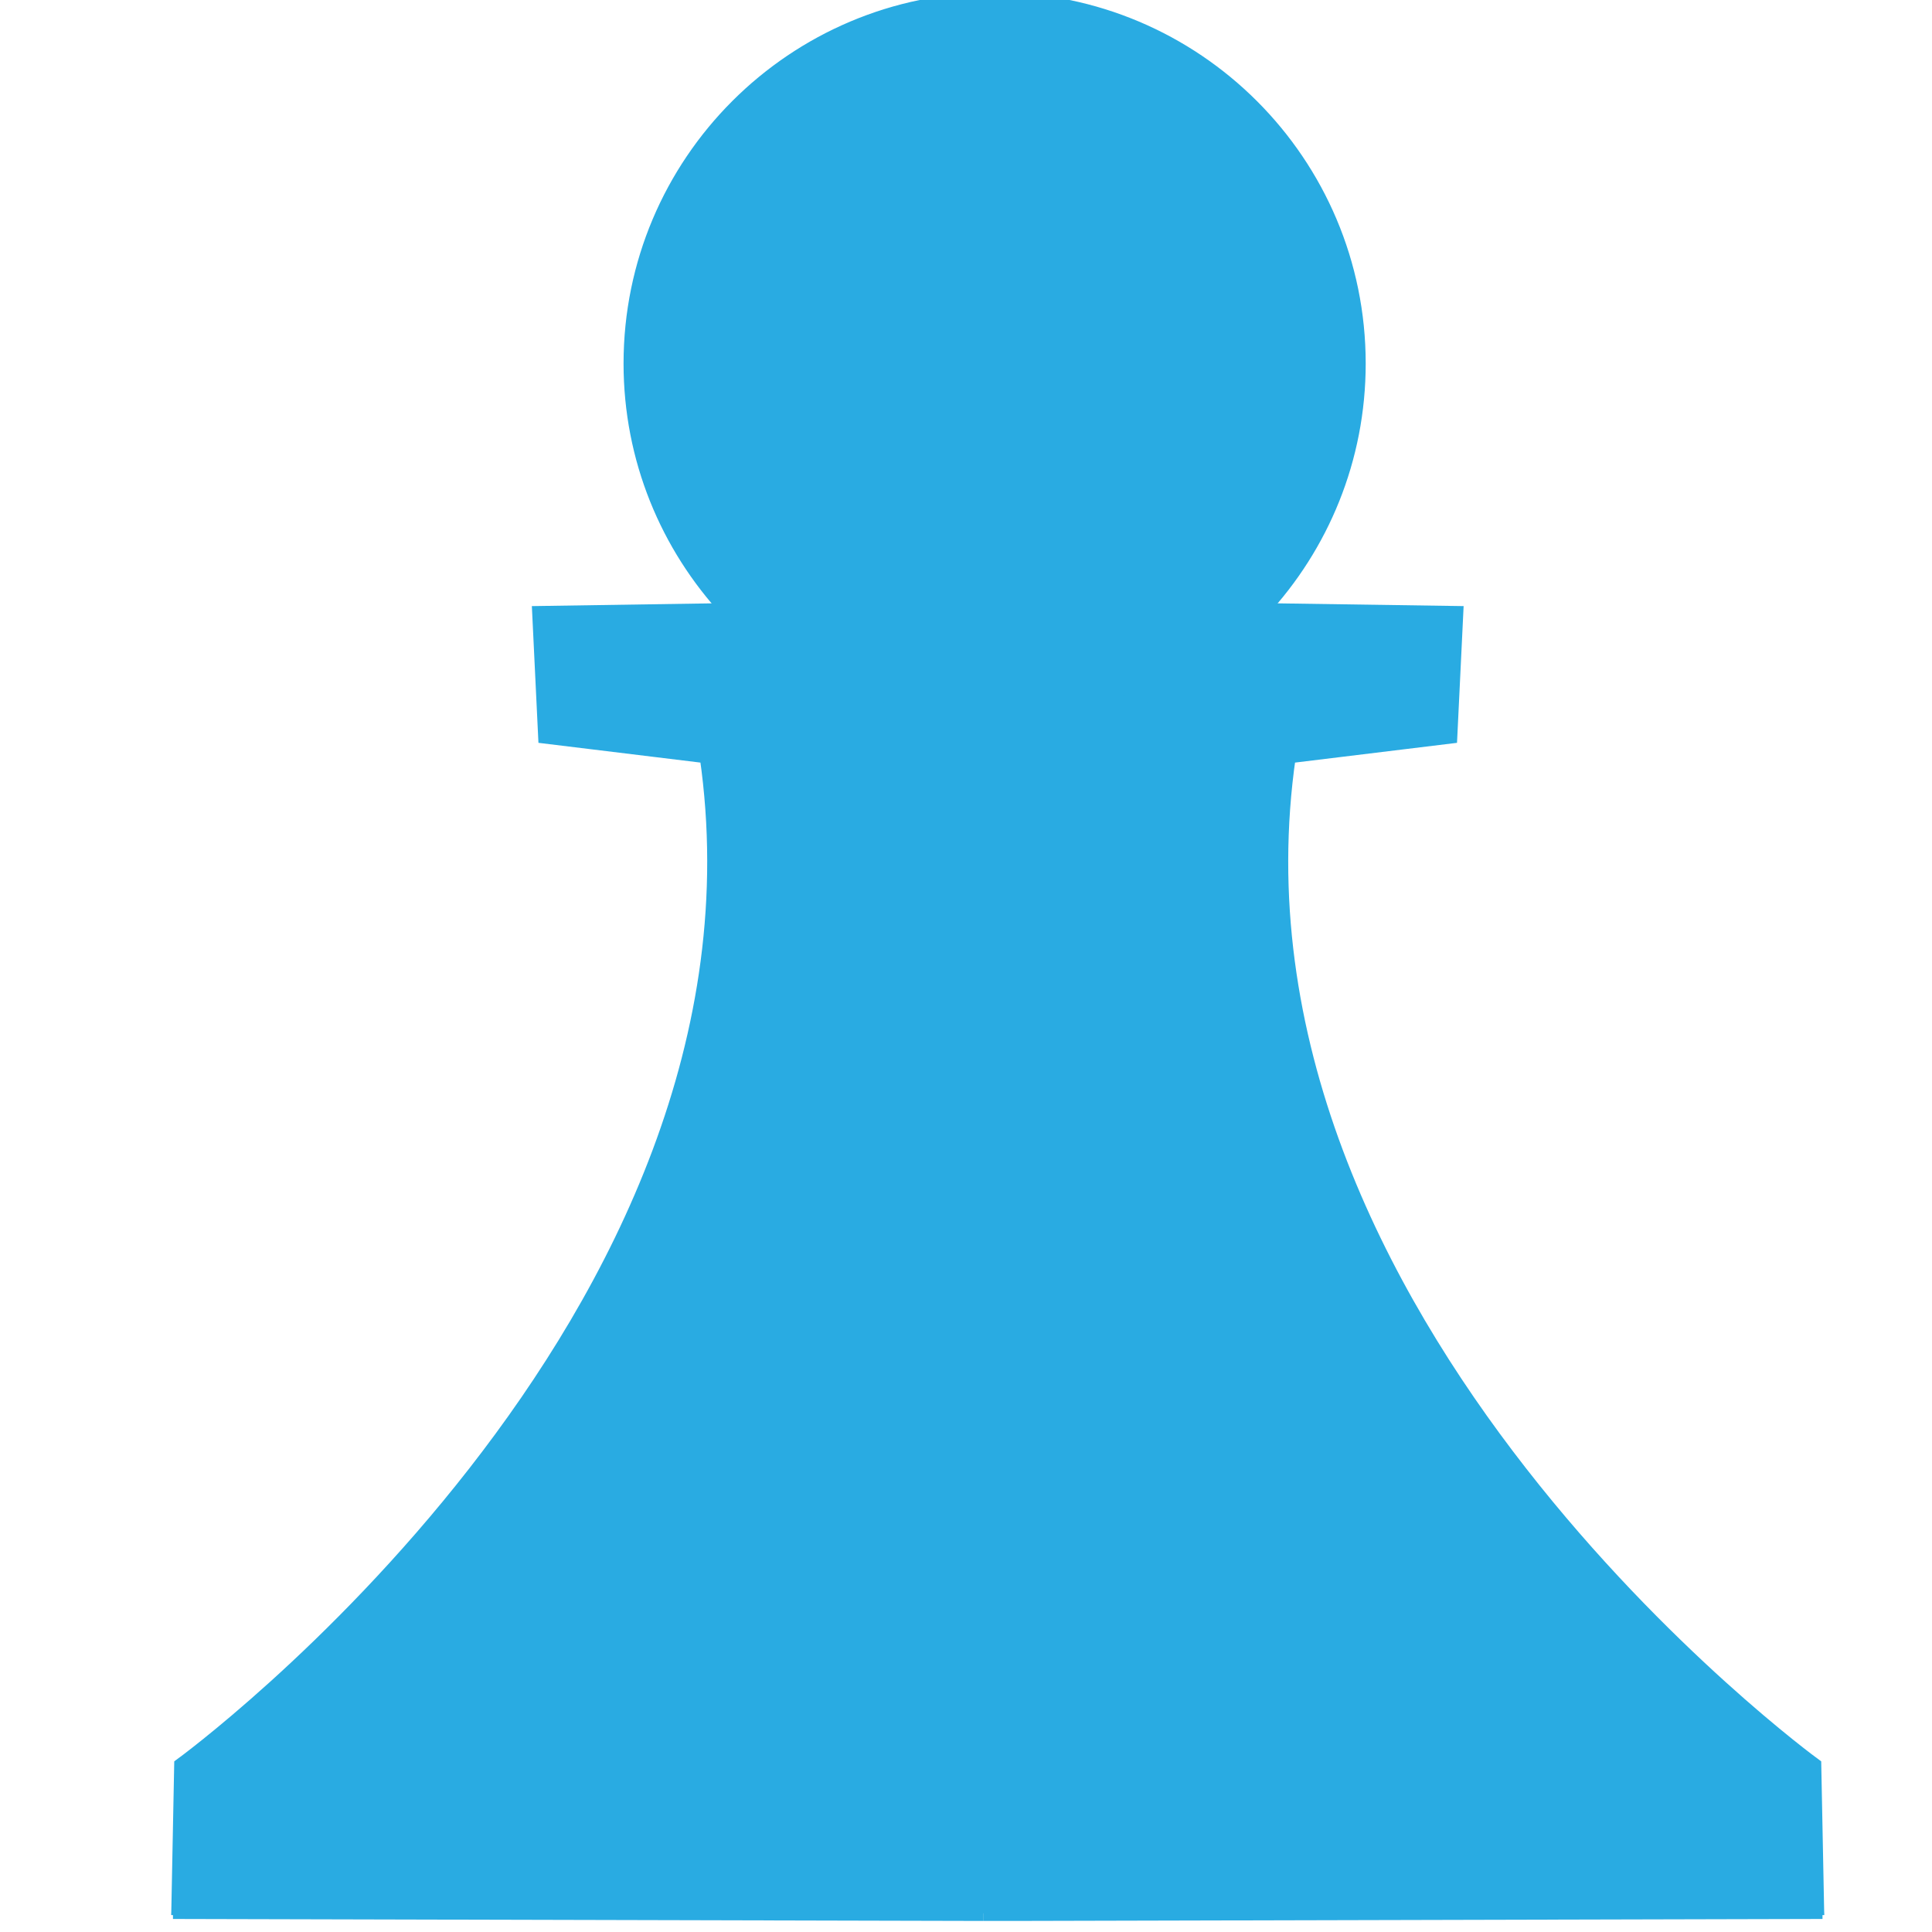
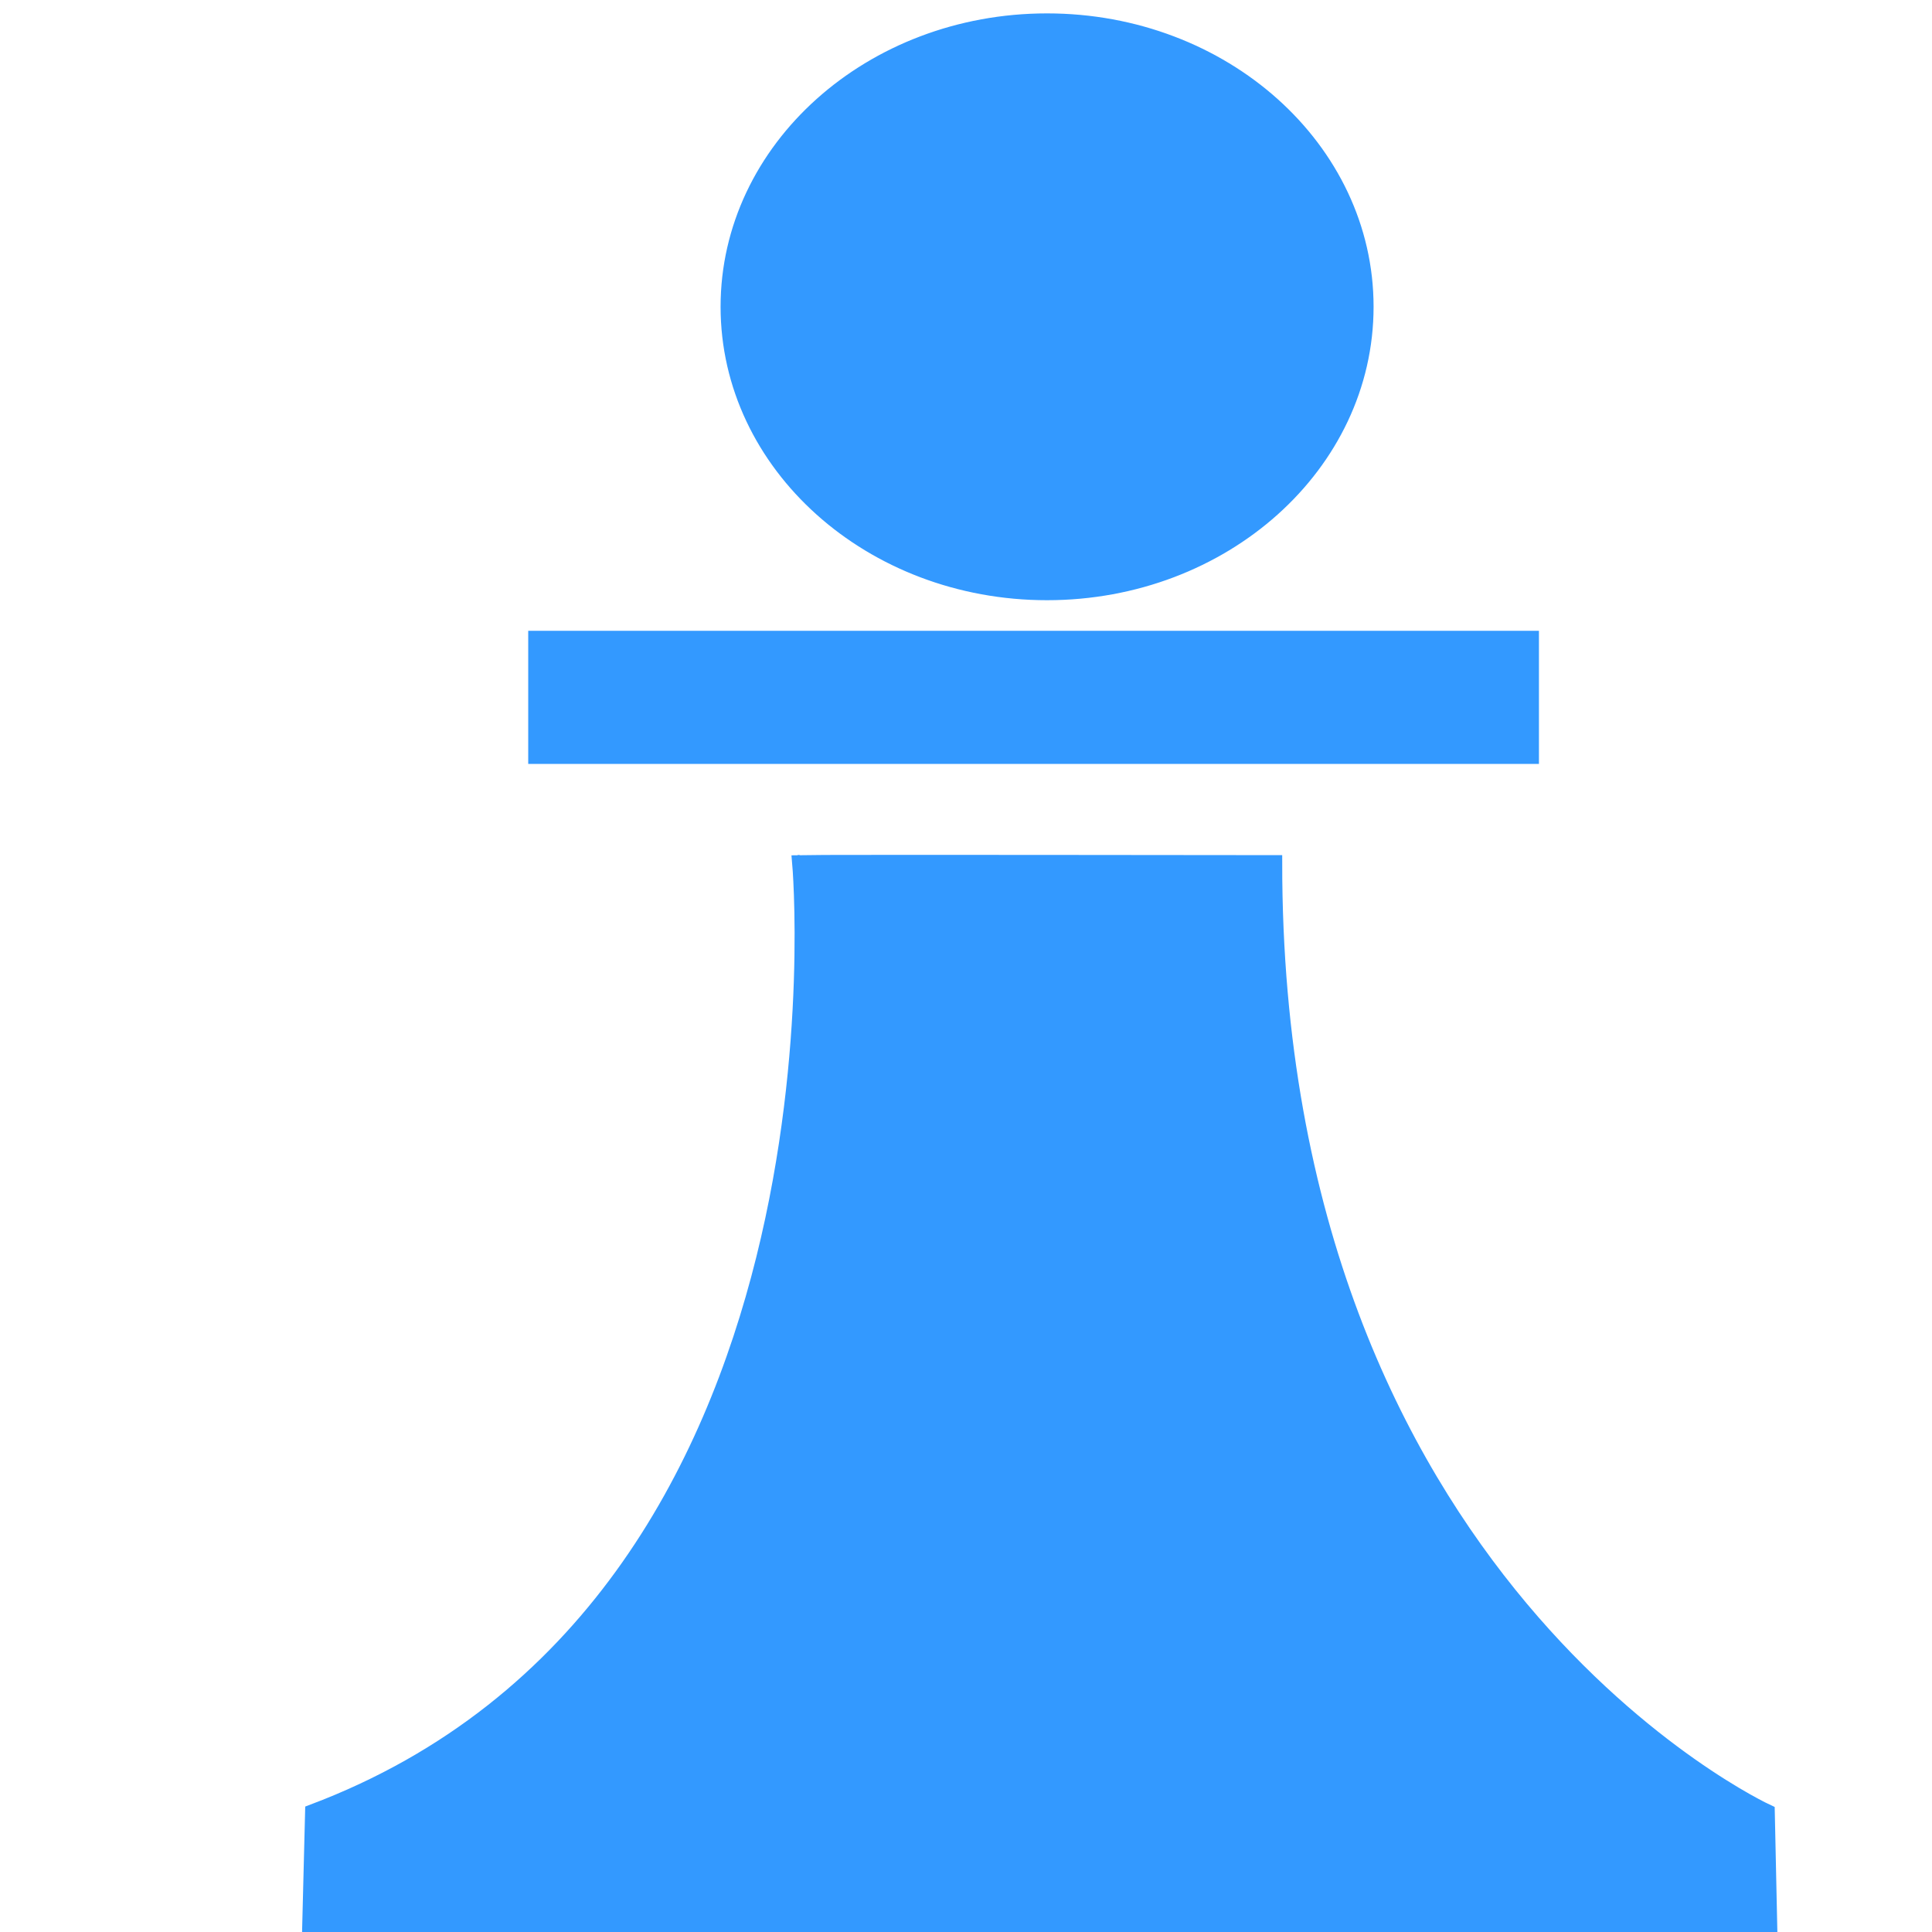
- <svg xmlns="http://www.w3.org/2000/svg" version="1.1" x="0px" y="0px" width="127.56px" height="127.56px" viewBox="0 0 127.56 127.56" enable-background="new 0 0 127.56 127.56" xml:space="preserve">
-   <g id="Calque_1">
-     <g id="XMLID_4_">
+ <svg xmlns="http://www.w3.org/2000/svg" version="1.1" x="0px" y="0px" width="127.561px" height="127.561px" viewBox="0 0 127.561 127.561" enable-background="new 0 0 127.561 127.561" xml:space="preserve">
+   <g id="Calque_2">
+     <g id="XMLID_3_">
      <g>
-         <path fill="#3399FF" d="M57.79,40.1c-7.12-2.98-12.12-9.91-12.12-18.1c0-10.86,8.8-19.67,19.66-19.67C76.19,2.33,85,11.14,85,22     c0,8.04-4.57,15.05-11.54,18.08v0.09H58L57.79,40.1z" />
+         <path fill="#3399FF" d="M116.68,119.629l0.17,7.932l-96.403-0.144c0,0,0,0,0.196-7.788     c36.517-13.761,32.158-62.667,32.158-62.667c0.829-0.02,5.874-0.029,31.355,0C84.139,104.674,116.68,119.629,116.68,119.629z" />
      </g>
      <g>
-         <path fill="none" stroke="#3399FF" stroke-miterlimit="10" d="M73.46,40.08C80.43,37.05,85,30.04,85,22     c0-10.86-8.81-19.67-19.67-19.67c-10.86,0-19.66,8.81-19.66,19.67c0,8.19,5,15.12,12.12,18.1" />
-         <polyline fill="none" stroke="#3399FF" stroke-miterlimit="10" points="58,40.17 73.46,40.17 74.67,40.17    " />
+         <line fill="none" stroke="#3399FF" stroke-miterlimit="10" x1="52.659" y1="56.961" x2="52.802" y2="56.961" />
+         <path fill="none" stroke="#3399FF" stroke-miterlimit="10" d="M52.802,56.961c0,0,4.358,48.907-32.158,62.667     c-0.196,7.788-0.196,7.788-0.196,7.788l96.403,0.144l-0.17-7.932c0,0-32.541-14.955-32.523-62.667     C58.675,56.932,53.63,56.942,52.802,56.961z" />
      </g>
    </g>
-     <g>
-       <g id="XMLID_2_">
-         <g>
-           <path fill="#3399FF" d="M93.63,111.22l0.75,0.16c3.12,0.87,4.5,2.74,4.5,2.74l0.12,8.76l-68.62-0.13c0,0,0.12-2.63,0.24-8.87      c2-1.88,4.88-2.76,4.88-2.76l0.42-0.46c-1.97-1.68-3.77-4.95-1.92-11.16c8-6.5,9-5.5,10.25-8.75C44.5,87,44.5,83.5,44.5,83.5      s17.02,3.42,40.82,0.33c0,0,0,3.5,0.25,7.25c1.25,3.25,2.25,2.25,10.25,8.75C97.76,106.33,95.7,109.62,93.63,111.22z" />
-           <path fill="#3399FF" d="M53.01,49.02c-4.73-0.56-7.18-1.35-7.18-1.35s-0.16-3.09,0-4.09c0.14-0.85,9.08-2.84,11.75-3.42v0.01      L74.33,40v0.33c4.55,0.42,10,4.17,10,4.17s0,0-0.16,3c-2.59,0.47-5.06,0.84-7.4,1.14C66.22,49.95,58.22,49.62,53.01,49.02z" />
-           <path fill="#3399FF" d="M47.04,81.98c0.55-0.28,6.86-4.11,5.97-32.96c5.21,0.6,13.21,0.93,23.76-0.38L76.82,49      c-0.96,29.17,5.399,33.03,5.96,33.31c-0.03-0.02-0.061-0.05-0.08-0.069c0.08,0.029,0.609,0.35,2.62,1.59      C61.52,86.92,44.5,83.5,44.5,83.5C47.5,81.64,47.19,81.87,47.04,81.98z" />
-         </g>
-         <g>
-           <path fill="none" stroke="#3399FF" stroke-miterlimit="10" d="M47,82c0,0,0.01-0.01,0.04-0.02c0.55-0.28,6.86-4.11,5.97-32.96      c0-0.11-0.01-0.23-0.01-0.35" />
-           <path fill="none" stroke="#3399FF" stroke-miterlimit="10" d="M39.17,112.33c0,0-1.68-0.33-3.25-1.67      c-1.97-1.68-3.77-4.95-1.92-11.16c8-6.5,9-5.5,10.25-8.75C44.5,87,44.5,83.5,44.5,83.5c3-1.86,2.69-1.63,2.54-1.52" />
-           <path fill="none" stroke="#3399FF" stroke-miterlimit="10" d="M82.82,82.33c0,0-0.011,0-0.021-0.01l-0.02-0.011      C82.22,82.03,75.86,78.17,76.82,49" />
-           <path fill="none" stroke="#3399FF" stroke-miterlimit="10" d="M82.7,82.24c0.02,0.02,0.05,0.05,0.08,0.069" />
-           <path fill="none" stroke="#3399FF" stroke-miterlimit="10" d="M90.66,112.67c0,0,1.479-0.29,2.97-1.45      c2.07-1.6,4.13-4.89,2.19-11.39c-8-6.5-9-5.5-10.25-8.75c-0.25-3.75-0.25-7.25-0.25-7.25c-2.011-1.24-2.54-1.561-2.62-1.59      l-0.01-0.01" />
-           <path fill="none" stroke="#3399FF" stroke-miterlimit="10" d="M58.33,40c0,0-0.28,0.06-0.75,0.16      c-2.67,0.58-11.61,2.57-11.75,3.42c-0.16,1,0,4.09,0,4.09s2.45,0.79,7.18,1.35c5.21,0.6,13.21,0.93,23.76-0.38      c2.341-0.3,4.811-0.67,7.4-1.14c0.16-3,0.16-3,0.16-3s-5.45-3.75-10-4.17" />
-           <path fill="none" stroke="#3399FF" stroke-miterlimit="10" d="M85.32,83.83C61.52,86.92,44.5,83.5,44.5,83.5" />
-           <path fill="none" stroke="#3399FF" stroke-miterlimit="10" d="M35.5,111.12c0,0-2.88,0.88-4.88,2.76      c-0.12,6.24-0.24,8.87-0.24,8.87L99,122.88l-0.12-8.76c0,0-1.38-1.87-4.5-2.74" />
-           <polyline fill="none" stroke="#3399FF" stroke-miterlimit="10" points="57.58,40.17 74.33,40 74.67,40     " />
-         </g>
+     <g id="XMLID_1_">
+       <g>
+         <path fill="#3399FF" d="M69.13,1.384c11.632,0,21.062,8.452,21.062,18.869c0,10.425-9.43,18.876-21.062,18.876     c-11.622,0-21.052-8.452-21.052-18.876C48.077,9.836,57.508,1.384,69.13,1.384z" />
+       </g>
+       <g>
+         <path fill="none" stroke="#3399FF" stroke-miterlimit="10" d="M90.191,20.253c0,10.425-9.43,18.876-21.062,18.876     c-11.622,0-21.052-8.452-21.052-18.876c0-10.417,9.43-18.869,21.052-18.869C80.761,1.384,90.191,9.836,90.191,20.253z" />
      </g>
    </g>
  </g>
-   <g id="Calque_2">
-     <g id="XMLID_1_">
-       <g>
-         <path fill="#29ABE2" d="M119.75,116.55l0.19,9.65l-53.101,0.13h-1.93l-53.1-0.13l0.19-9.65c0,0,40.11-29.22,34.69-66.65     c-10.66-1.3-10.66-1.3-10.66-1.3l-0.39-8.09l12.44-0.19C52.45,45.04,58.72,48,65.67,48c6.95,0,13.21-2.96,17.59-7.68l12.851,0.19     L95.72,48.6c0,0,0,0-10.66,1.3C79.63,87.33,119.75,116.55,119.75,116.55z" />
-         <path fill="#29ABE2" d="M48.08,40.32C44.1,36.03,41.67,30.3,41.67,24c0-13.25,10.74-24,24-24c13.25,0,24,10.75,24,24     c0,6.3-2.43,12.03-6.41,16.32C78.88,45.04,72.62,48,65.67,48C58.72,48,52.45,45.04,48.08,40.32z" />
-       </g>
-       <g>
-         <path fill="none" stroke="#29ABE2" stroke-miterlimit="10" d="M11.8,126.46l0.01-0.26l0.19-9.65c0,0,40.11-29.22,34.69-66.65     c-10.66-1.3-10.66-1.3-10.66-1.3l-0.39-8.09l12.44-0.19l4.81-0.07" />
-         <polyline fill="none" stroke="#29ABE2" stroke-miterlimit="10" points="11.42,126.2 11.81,126.2 64.91,126.33    " />
-         <path fill="none" stroke="#29ABE2" stroke-miterlimit="10" d="M119.95,126.46l-0.01-0.26l-0.19-9.65c0,0-40.12-29.22-34.69-66.65     c10.66-1.3,10.66-1.3,10.66-1.3l0.391-8.09L83.26,40.32l-4.399-0.07" />
-         <polyline fill="none" stroke="#29ABE2" stroke-miterlimit="10" points="120.33,126.2 119.94,126.2 66.84,126.33 64.91,126.33         " />
-         <path fill="none" stroke="#29ABE2" stroke-miterlimit="10" d="M48.08,40.32C44.1,36.03,41.67,30.3,41.67,24     c0-13.25,10.74-24,24-24c13.25,0,24,10.75,24,24c0,6.3-2.43,12.03-6.41,16.32C78.88,45.04,72.62,48,65.67,48     C58.72,48,52.45,45.04,48.08,40.32z" />
-       </g>
-     </g>
+   <g id="Calque_3">
+     <rect x="35.376" y="42.149" fill="#3399FF" stroke="#3399FF" stroke-miterlimit="10" width="65.733" height="7.789" />
  </g>
</svg>
